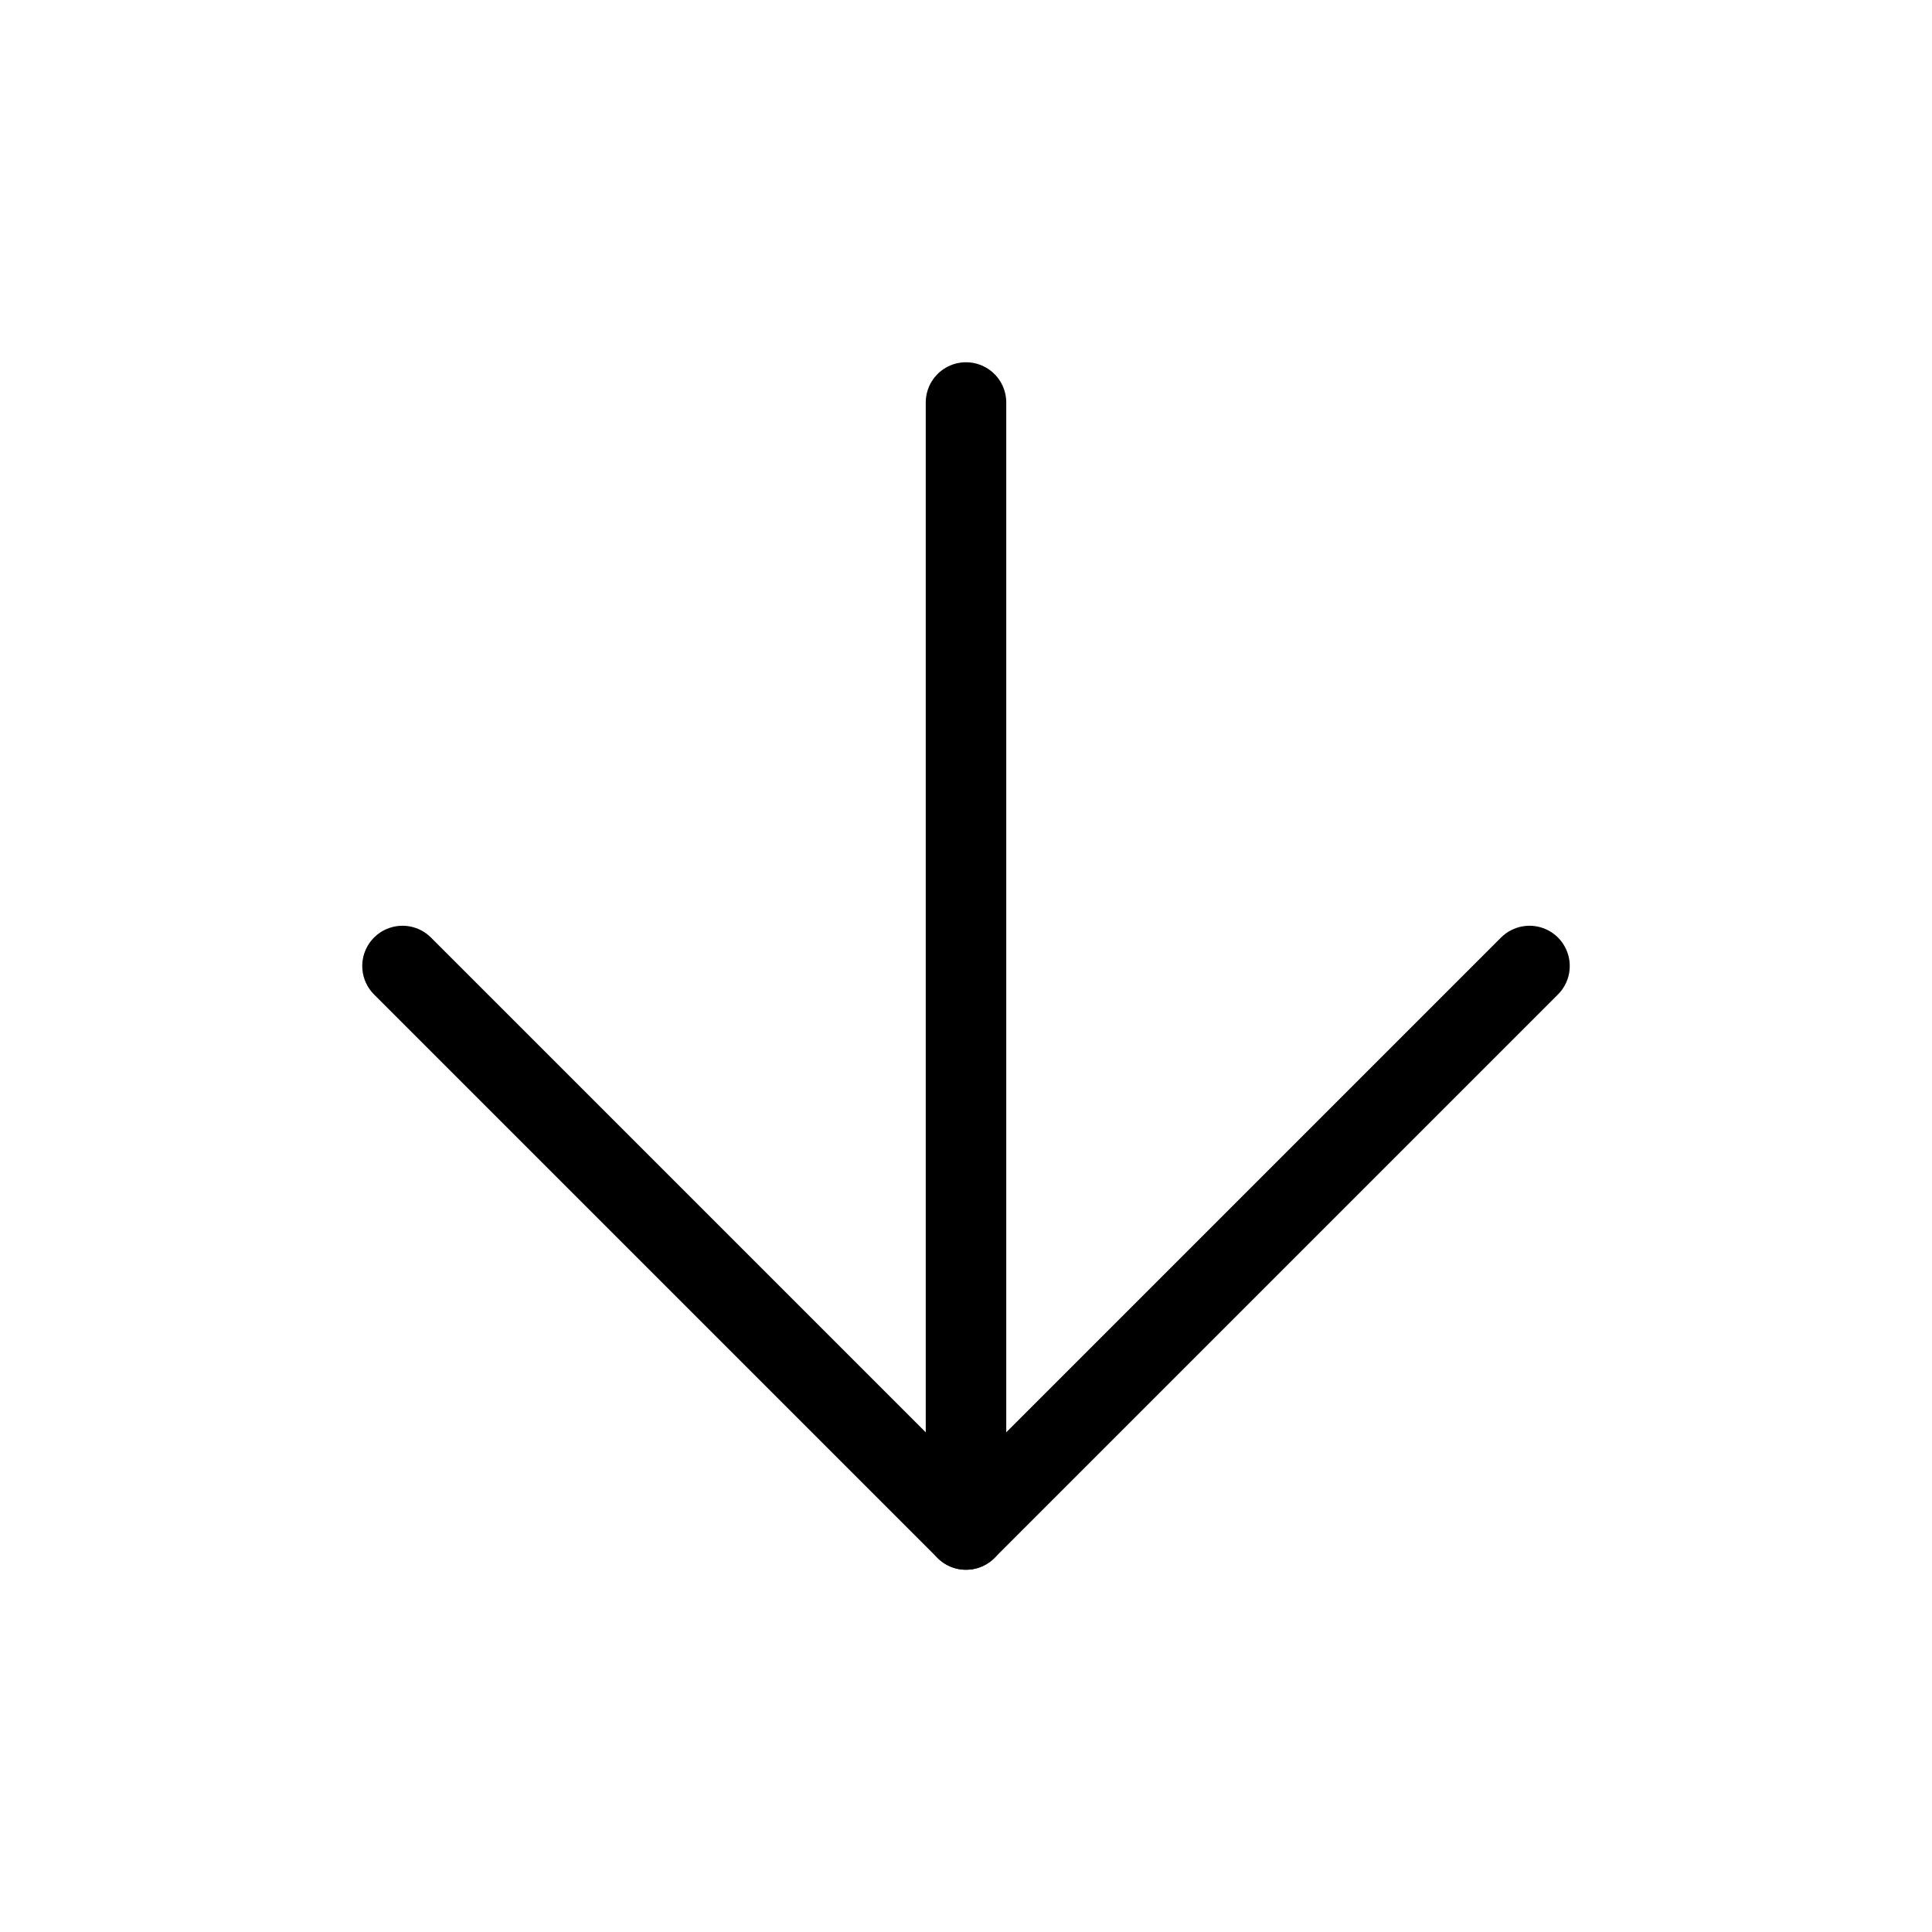
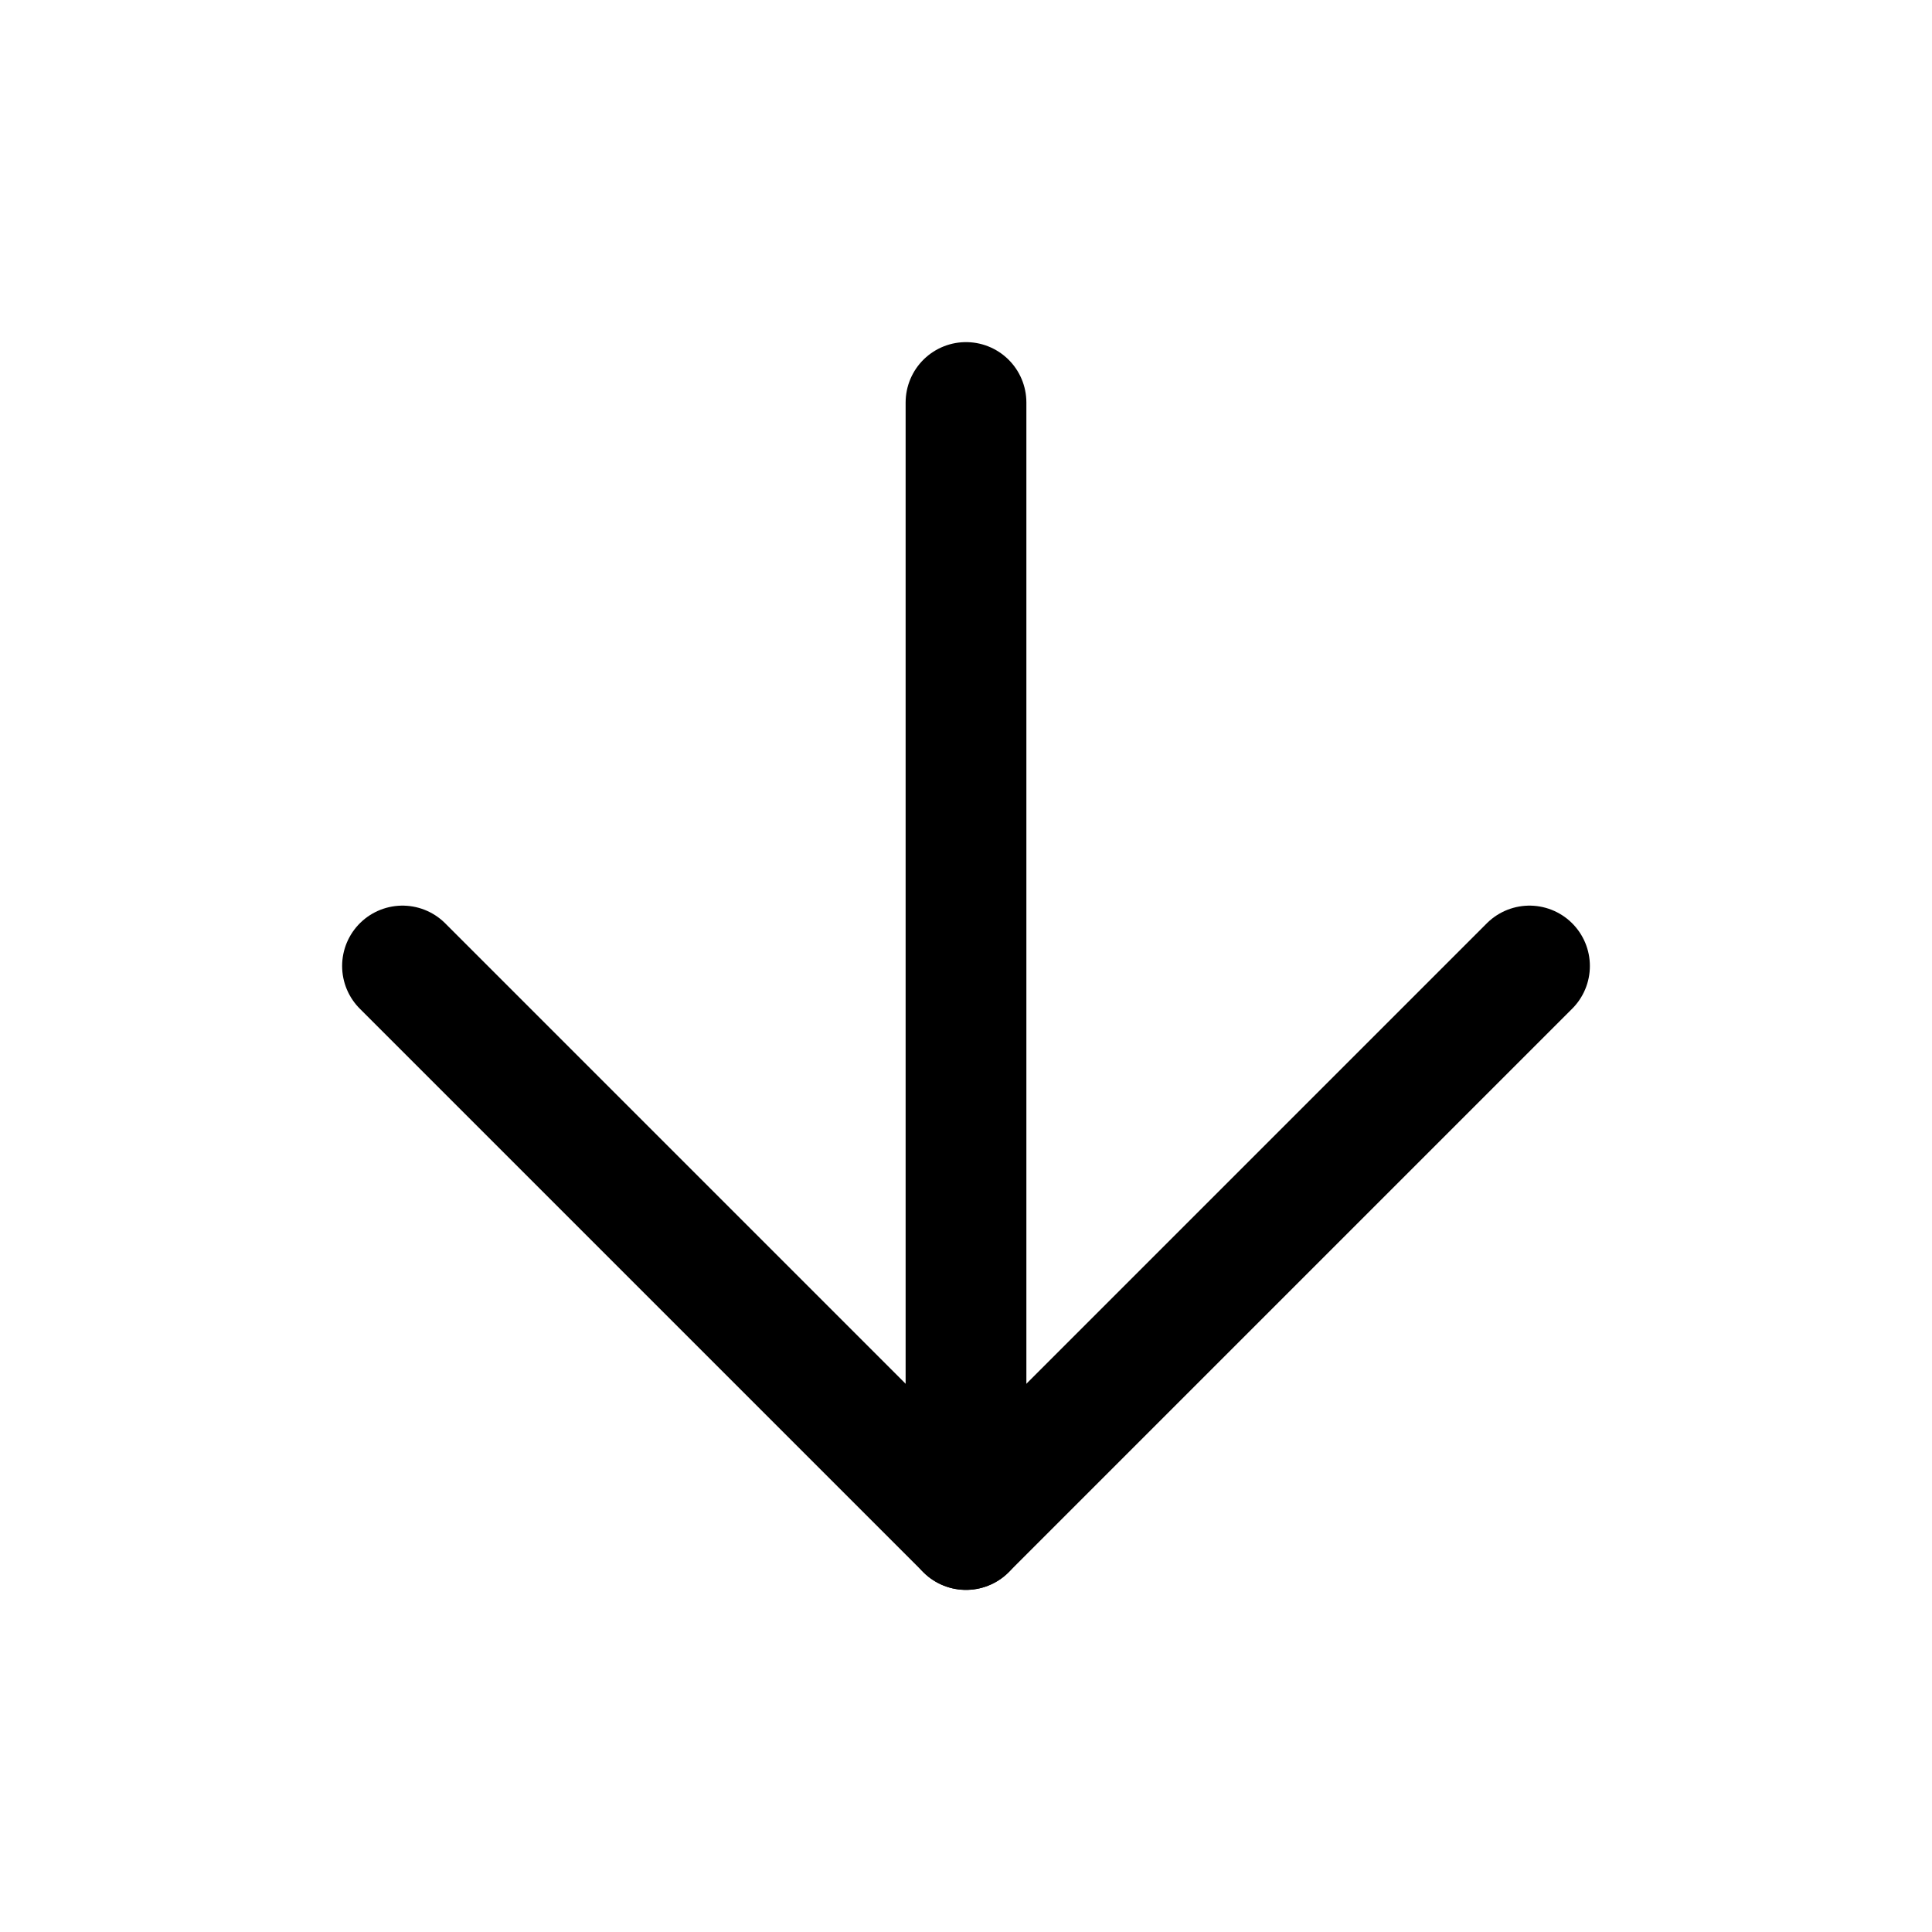
- <svg xmlns="http://www.w3.org/2000/svg" width="20" height="20" viewBox="0 0 24 24" fill="none" stroke="currentColor" stroke-width="1" stroke-linecap="round" stroke-linejoin="round" class="feather feather-arrow-down">
+ <svg xmlns="http://www.w3.org/2000/svg" width="20" height="20" viewBox="0 0 24 24" fill="none" stroke="currentColor" stroke-width="1.5" stroke-linecap="round" stroke-linejoin="round" class="feather feather-arrow-down">
  <line x1="12" y1="5" x2="12" y2="19" />
  <polyline points="19 12 12 19 5 12" />
</svg>
